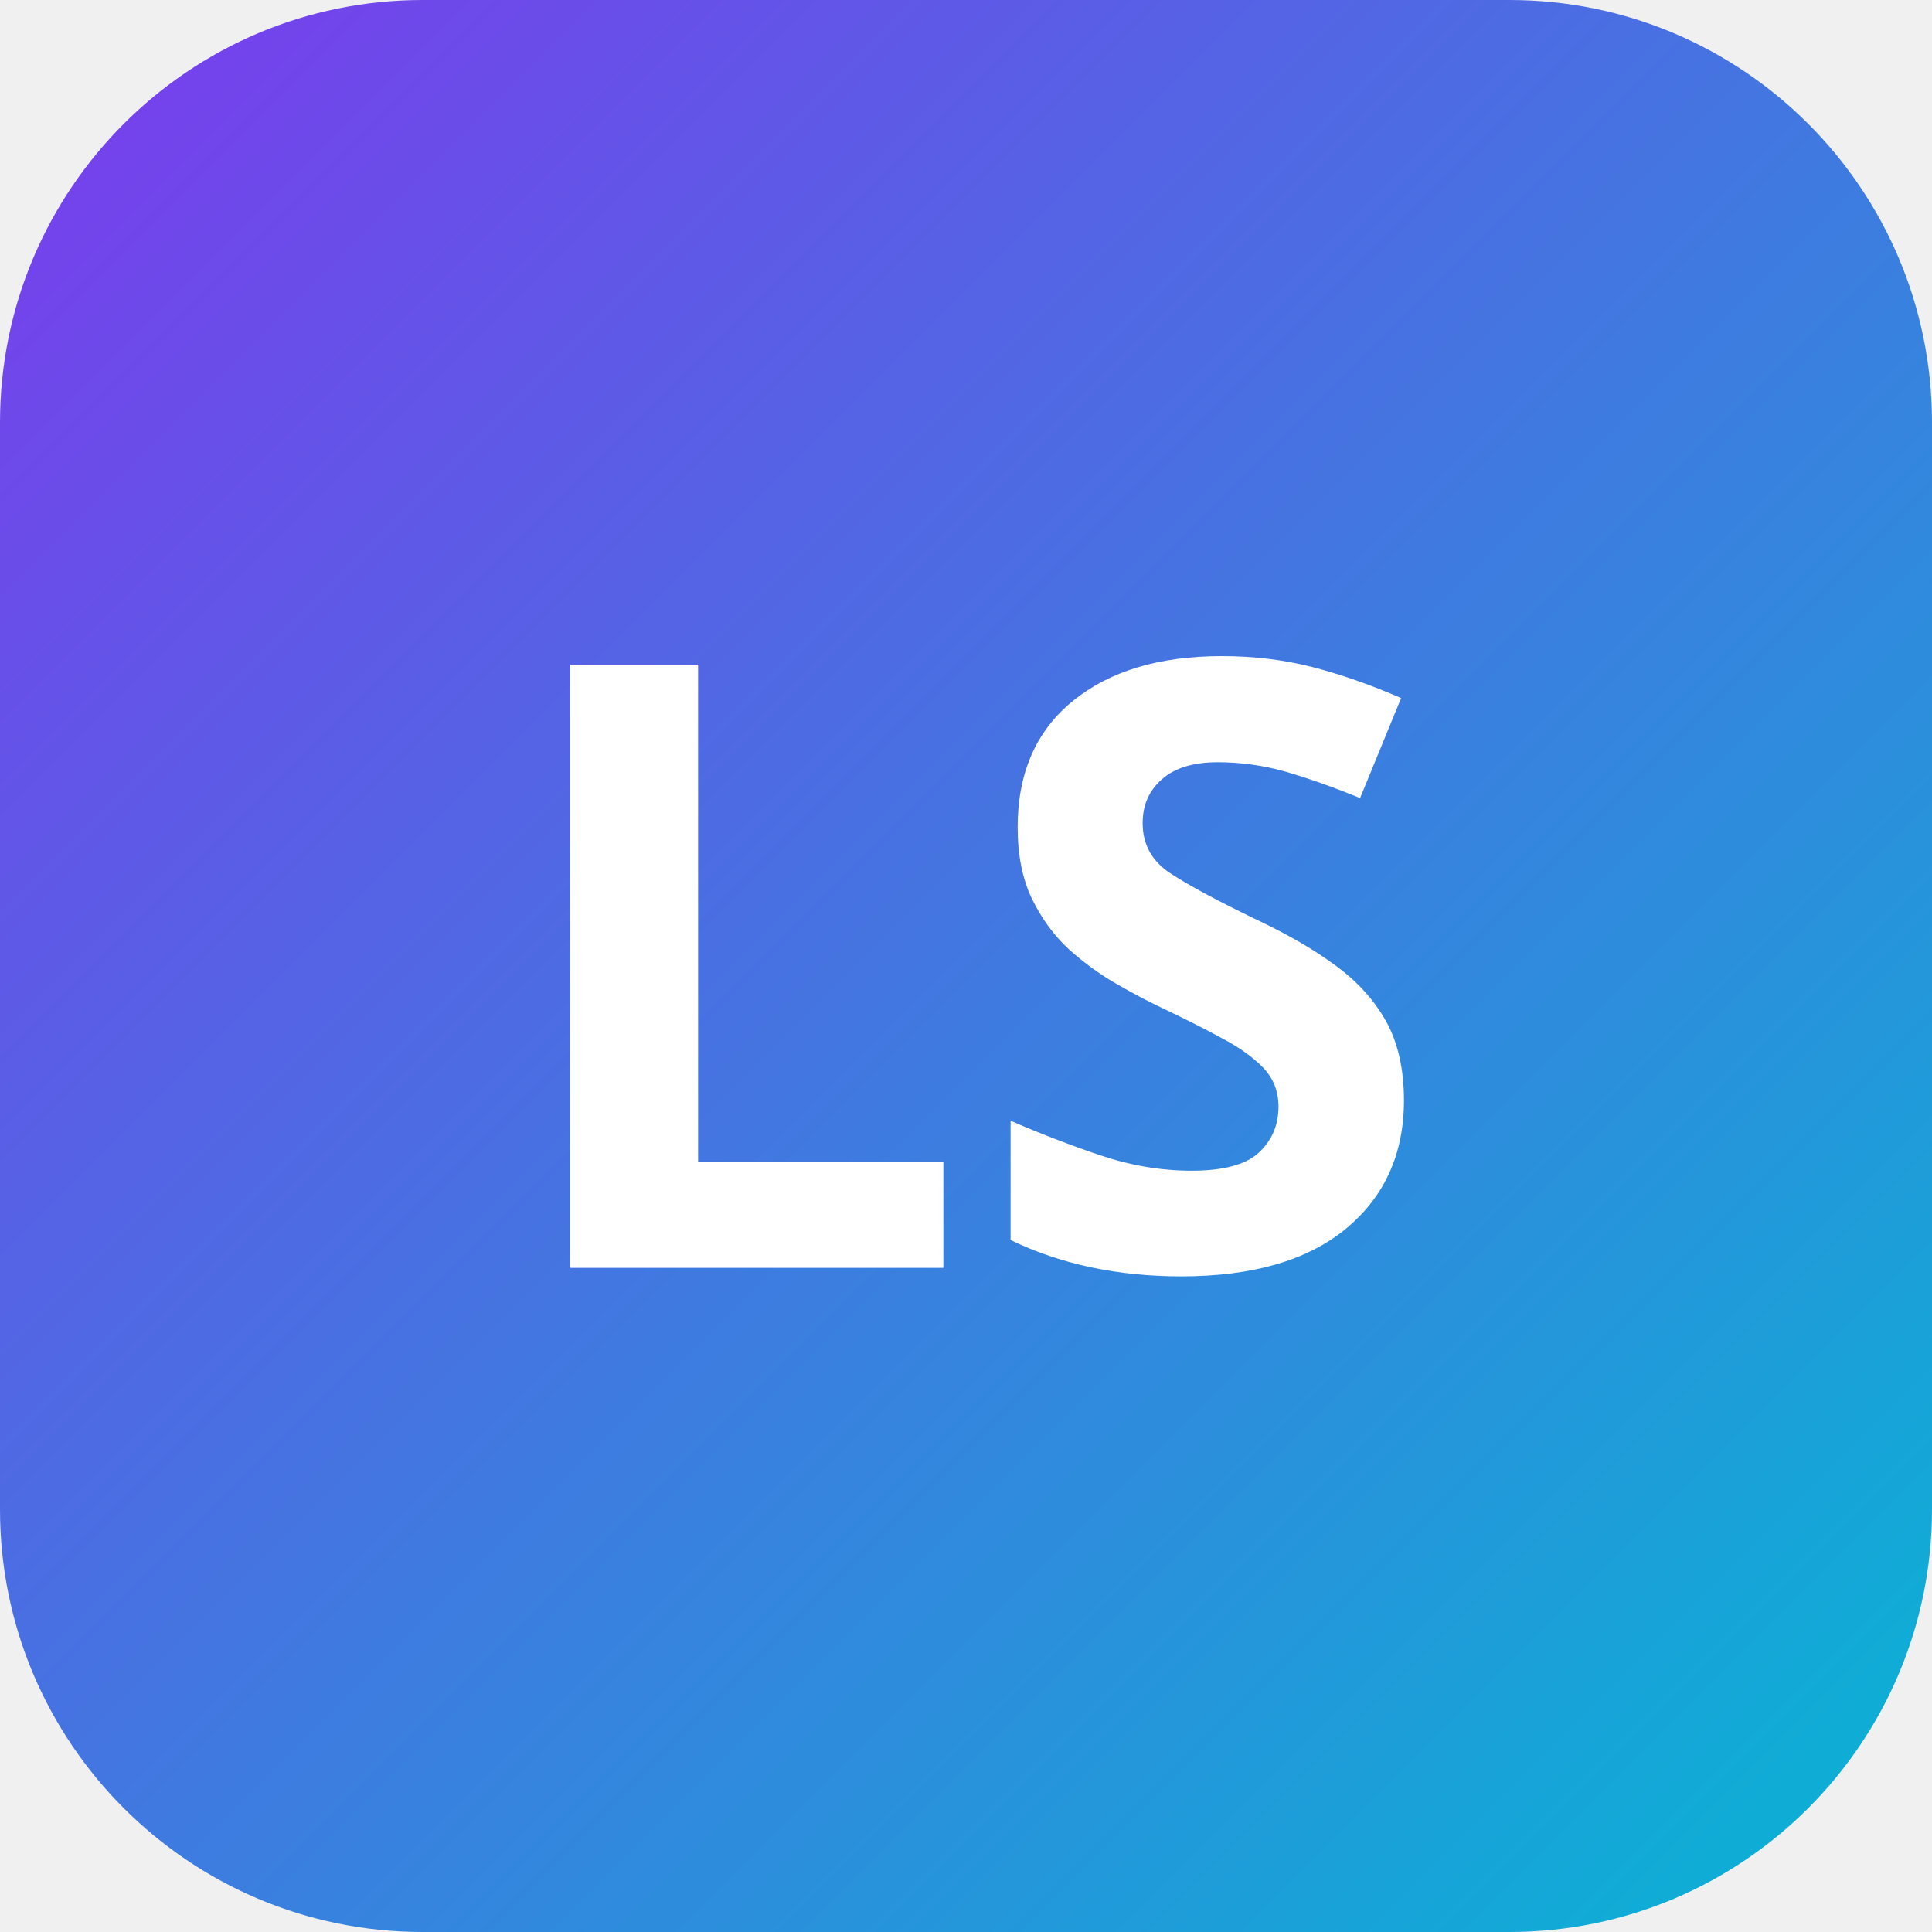
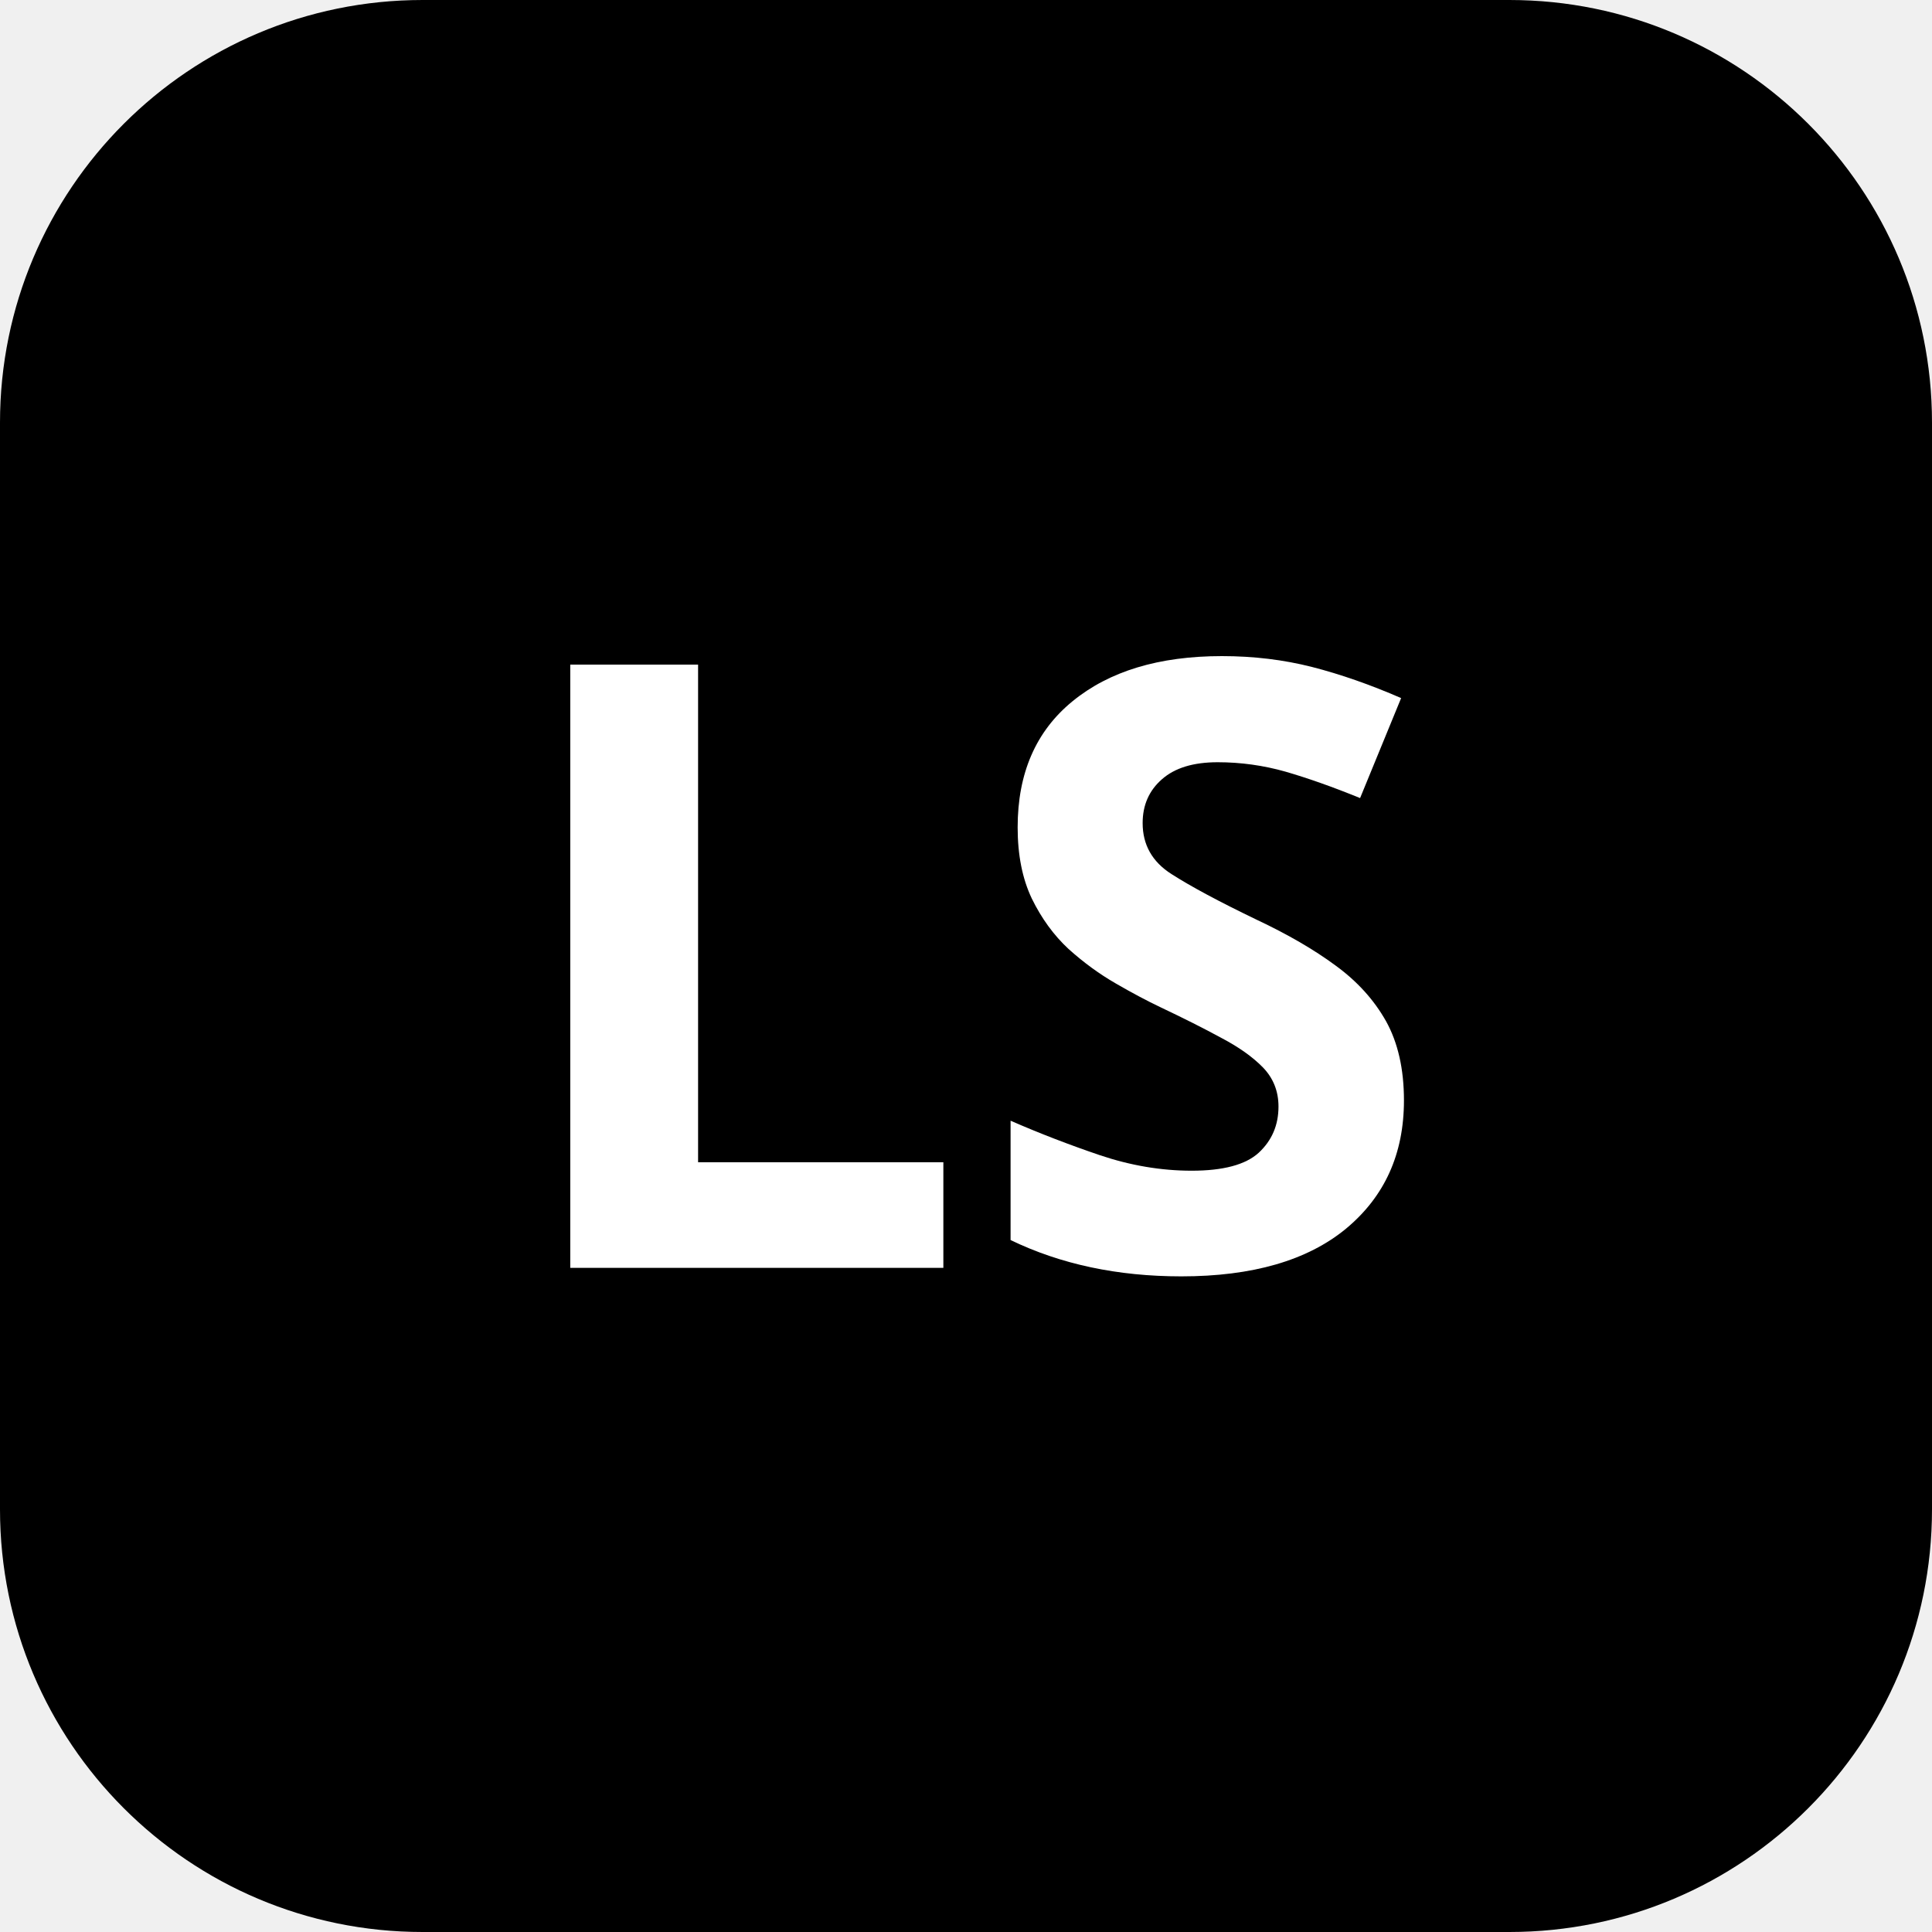
<svg xmlns="http://www.w3.org/2000/svg" viewBox="0 0 64 64">
-   <defs>
-     <linearGradient id="g" x1="0" y1="0" x2="1" y2="1">
-       <stop offset="0%" stop-color="#7c3aed" />
-       <stop offset="100%" stop-color="#06b6d4" />
-     </linearGradient>
-   </defs>
-   <rect width="64" height="64" rx="14" fill="url(#g)" />
+   <rect width="64" height="64" rx="14" fill="#000000" />
  <text x="32" y="42" font-family="'Segoe UI', sans-serif" font-size="28" font-weight="700" fill="white" text-anchor="middle">LS</text>
</svg>
